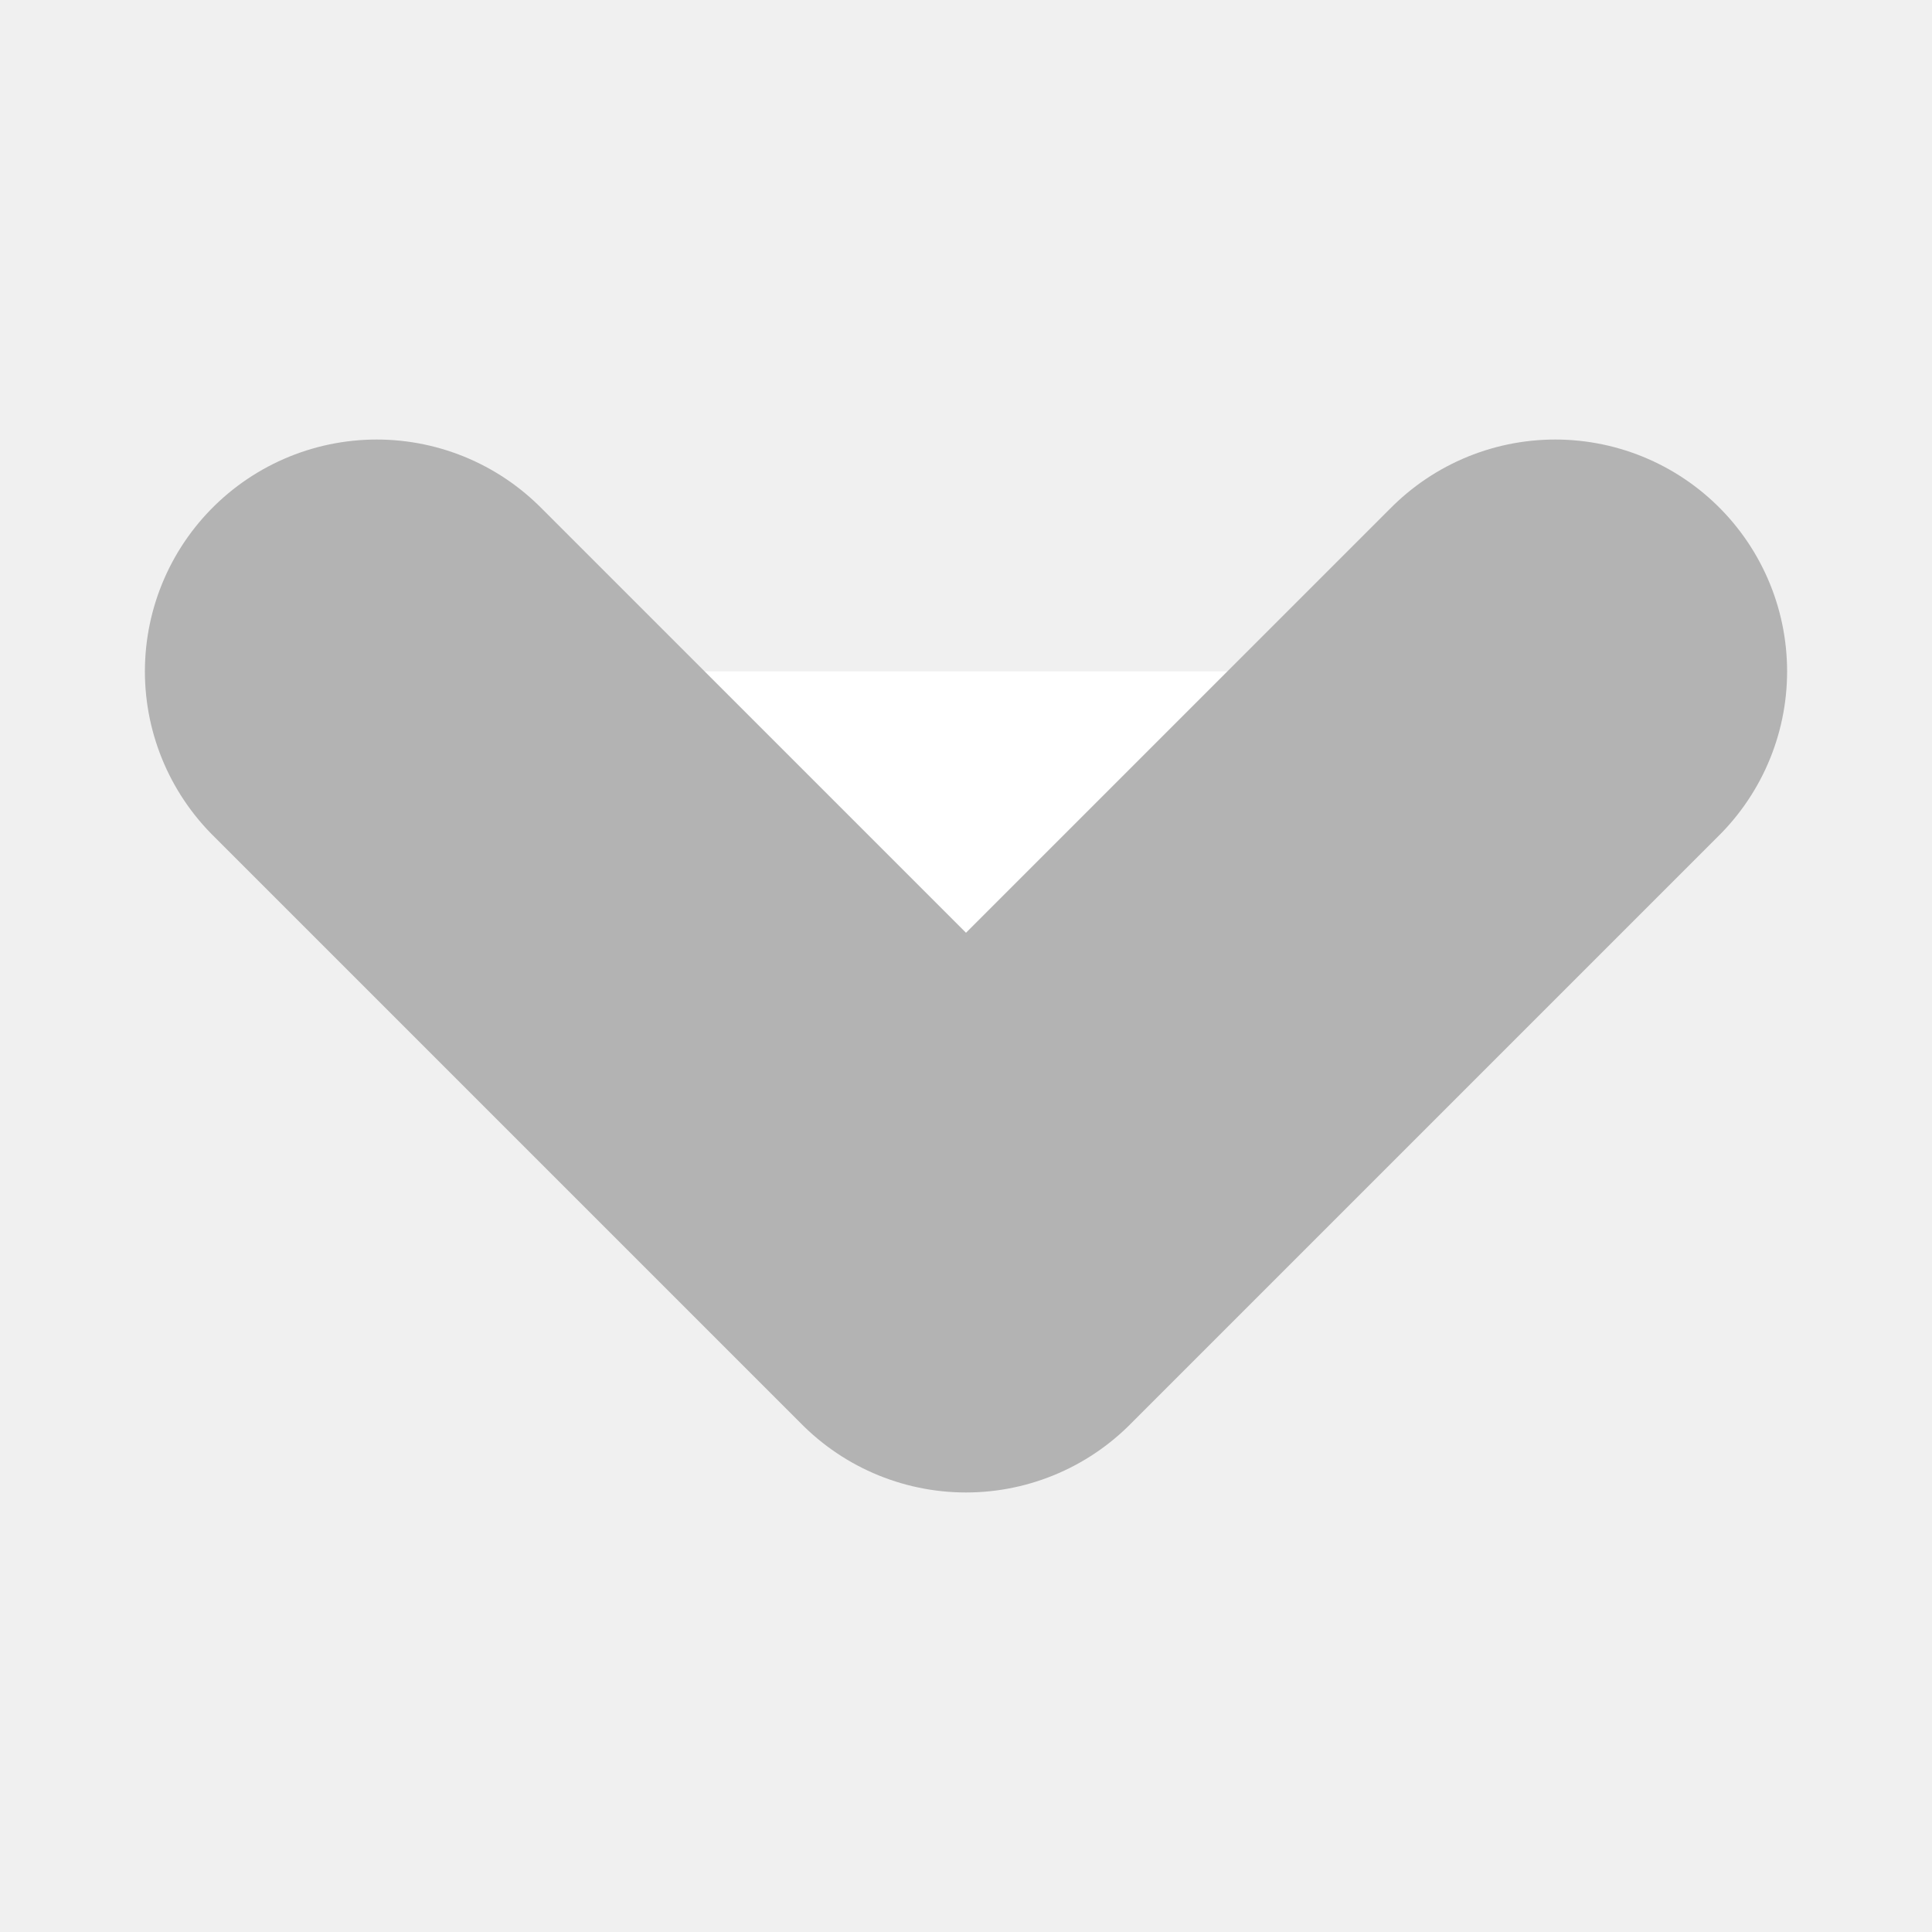
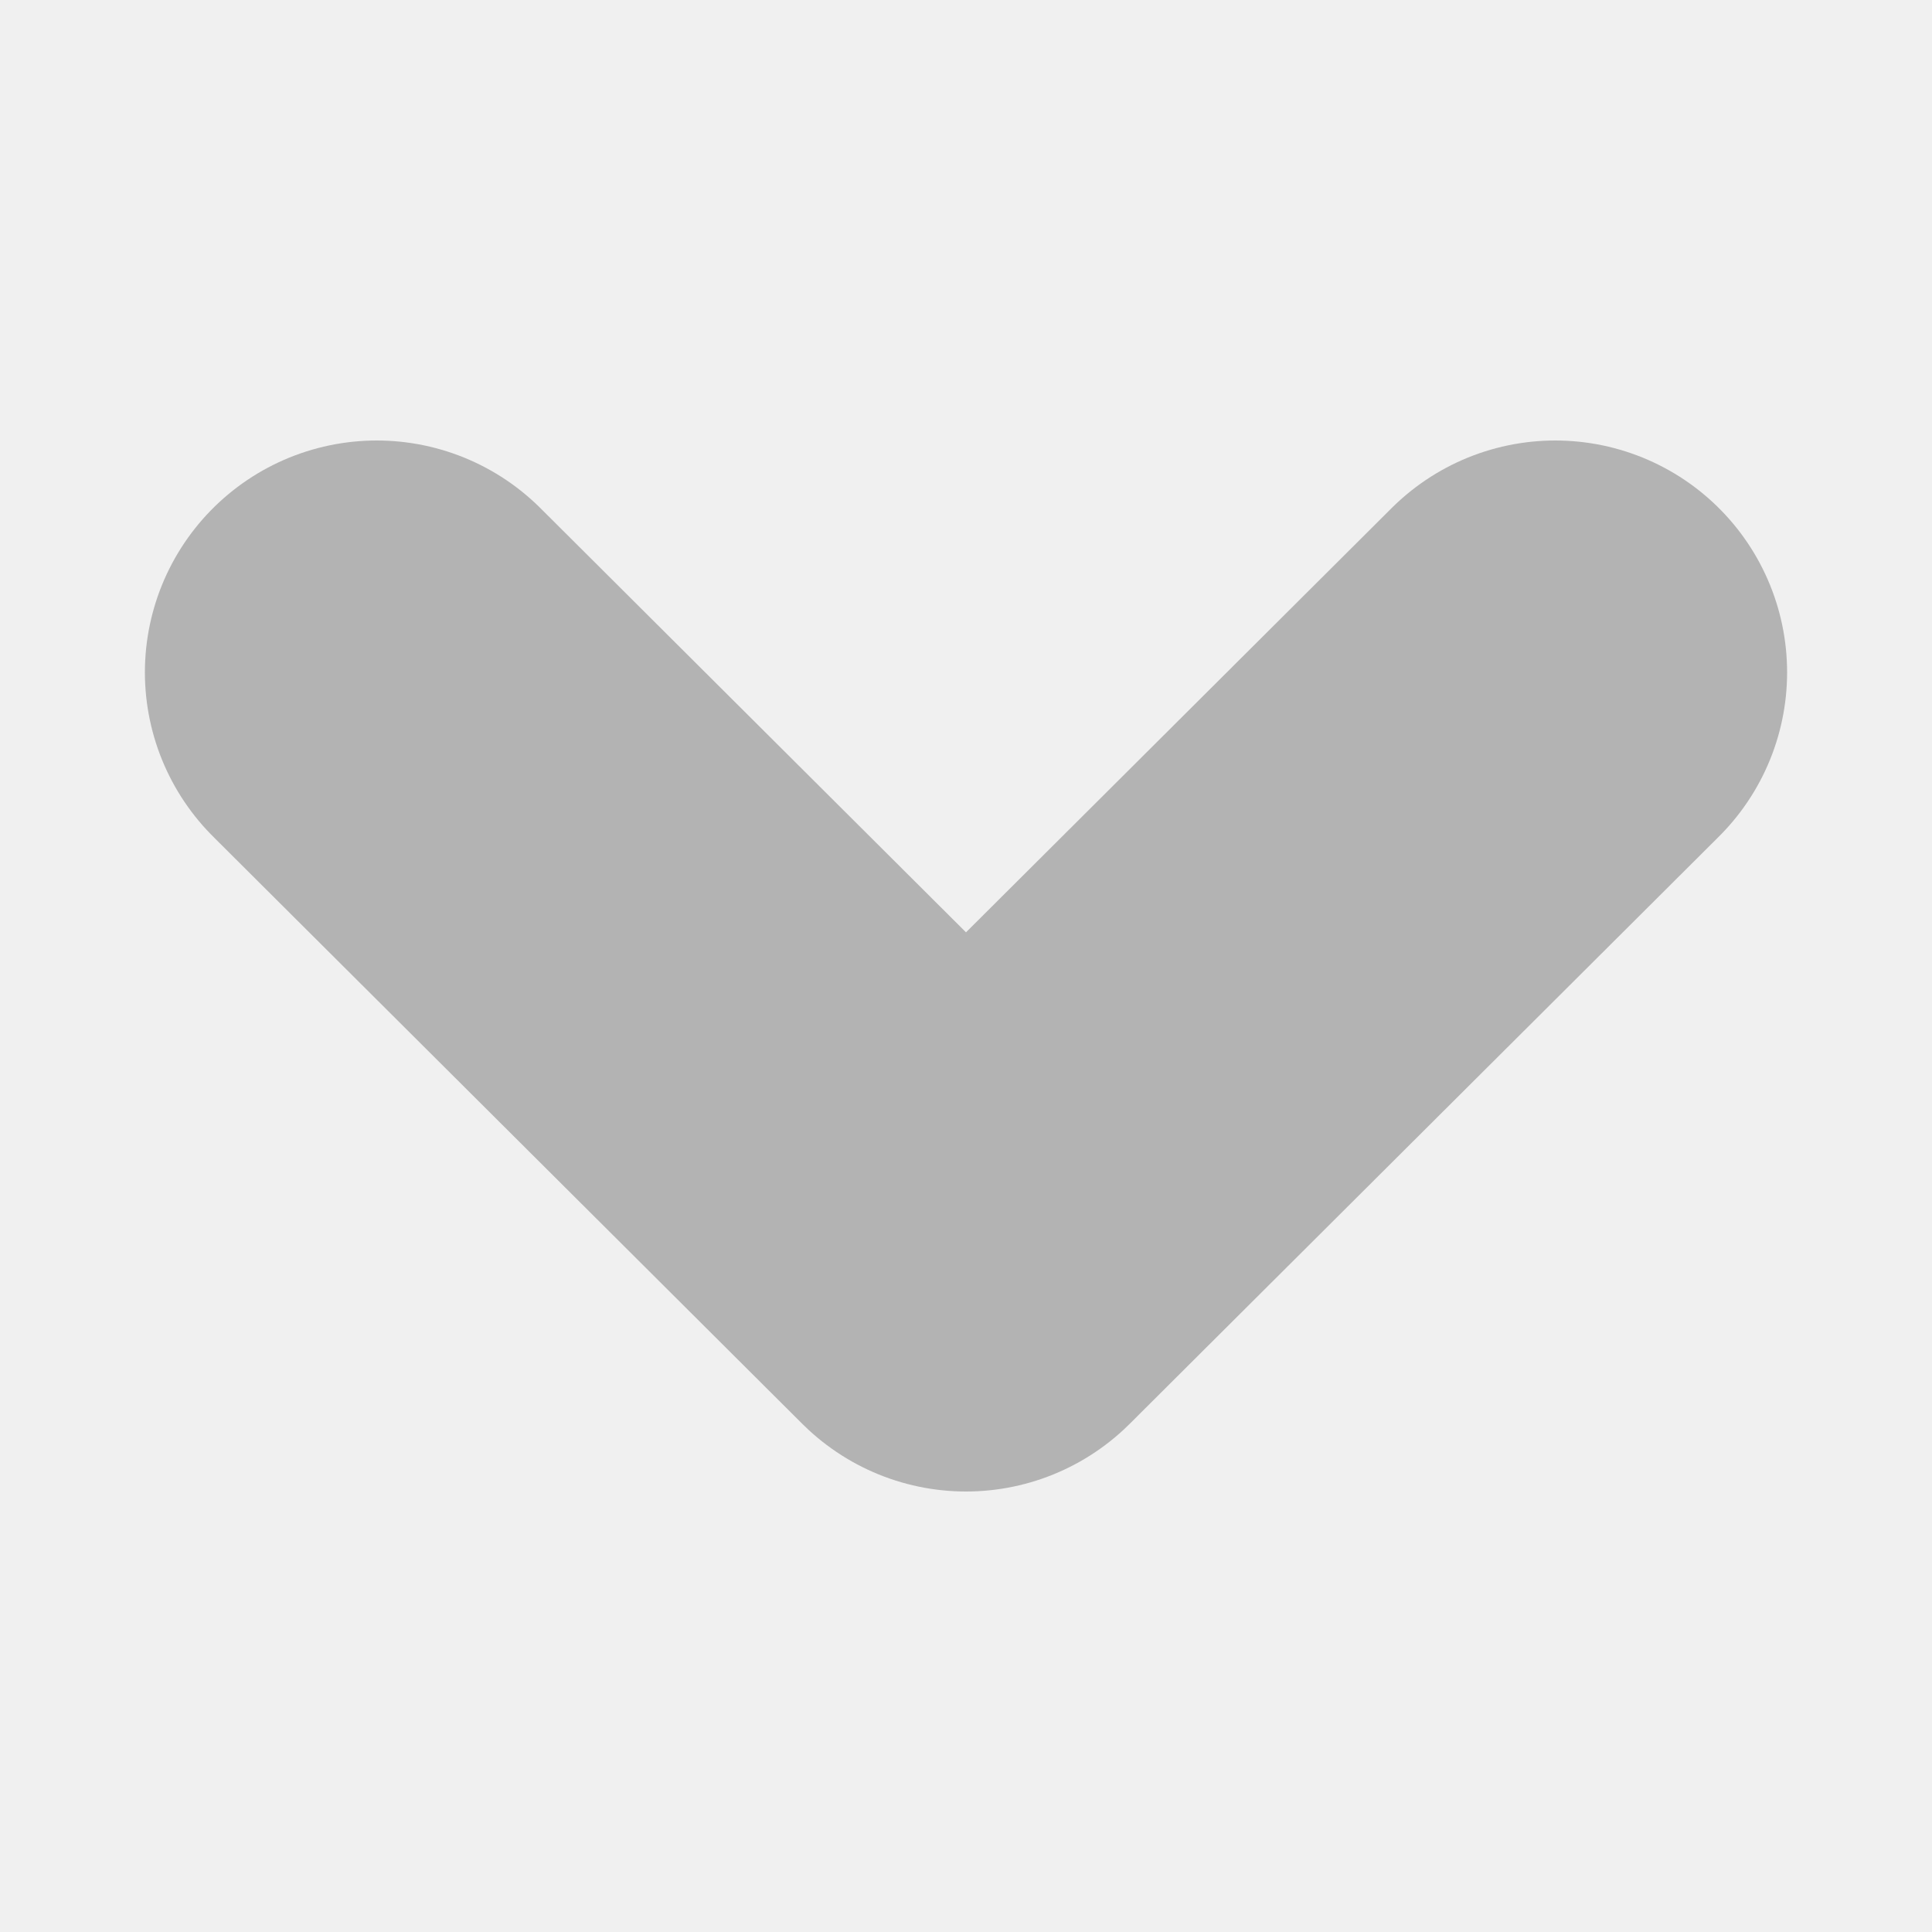
<svg xmlns="http://www.w3.org/2000/svg" version="1.1" id="图层_1" x="0px" y="0px" viewBox="0 0 100 100" style="enable-background:new 0 0 100 100;" xml:space="preserve">
  <style type="text/css">
- 	.st0{fill:#FFFFFF;stroke:#B3B3B3;stroke-width:24;stroke-linecap:round;stroke-linejoin:round;stroke-miterlimit:10;}
+ 	.st0{fill:none;stroke:#B3B3B3;stroke-width:24;stroke-linecap:round;stroke-linejoin:round;stroke-miterlimit:10;}
</style>
-   <polyline class="st0" points="80.5,34.75 50,65.25 19.5,34.75 " />
+   <polyline class="st0" points="80.5,34.8 50,65.2 19.5,34.8 " />
</svg>
